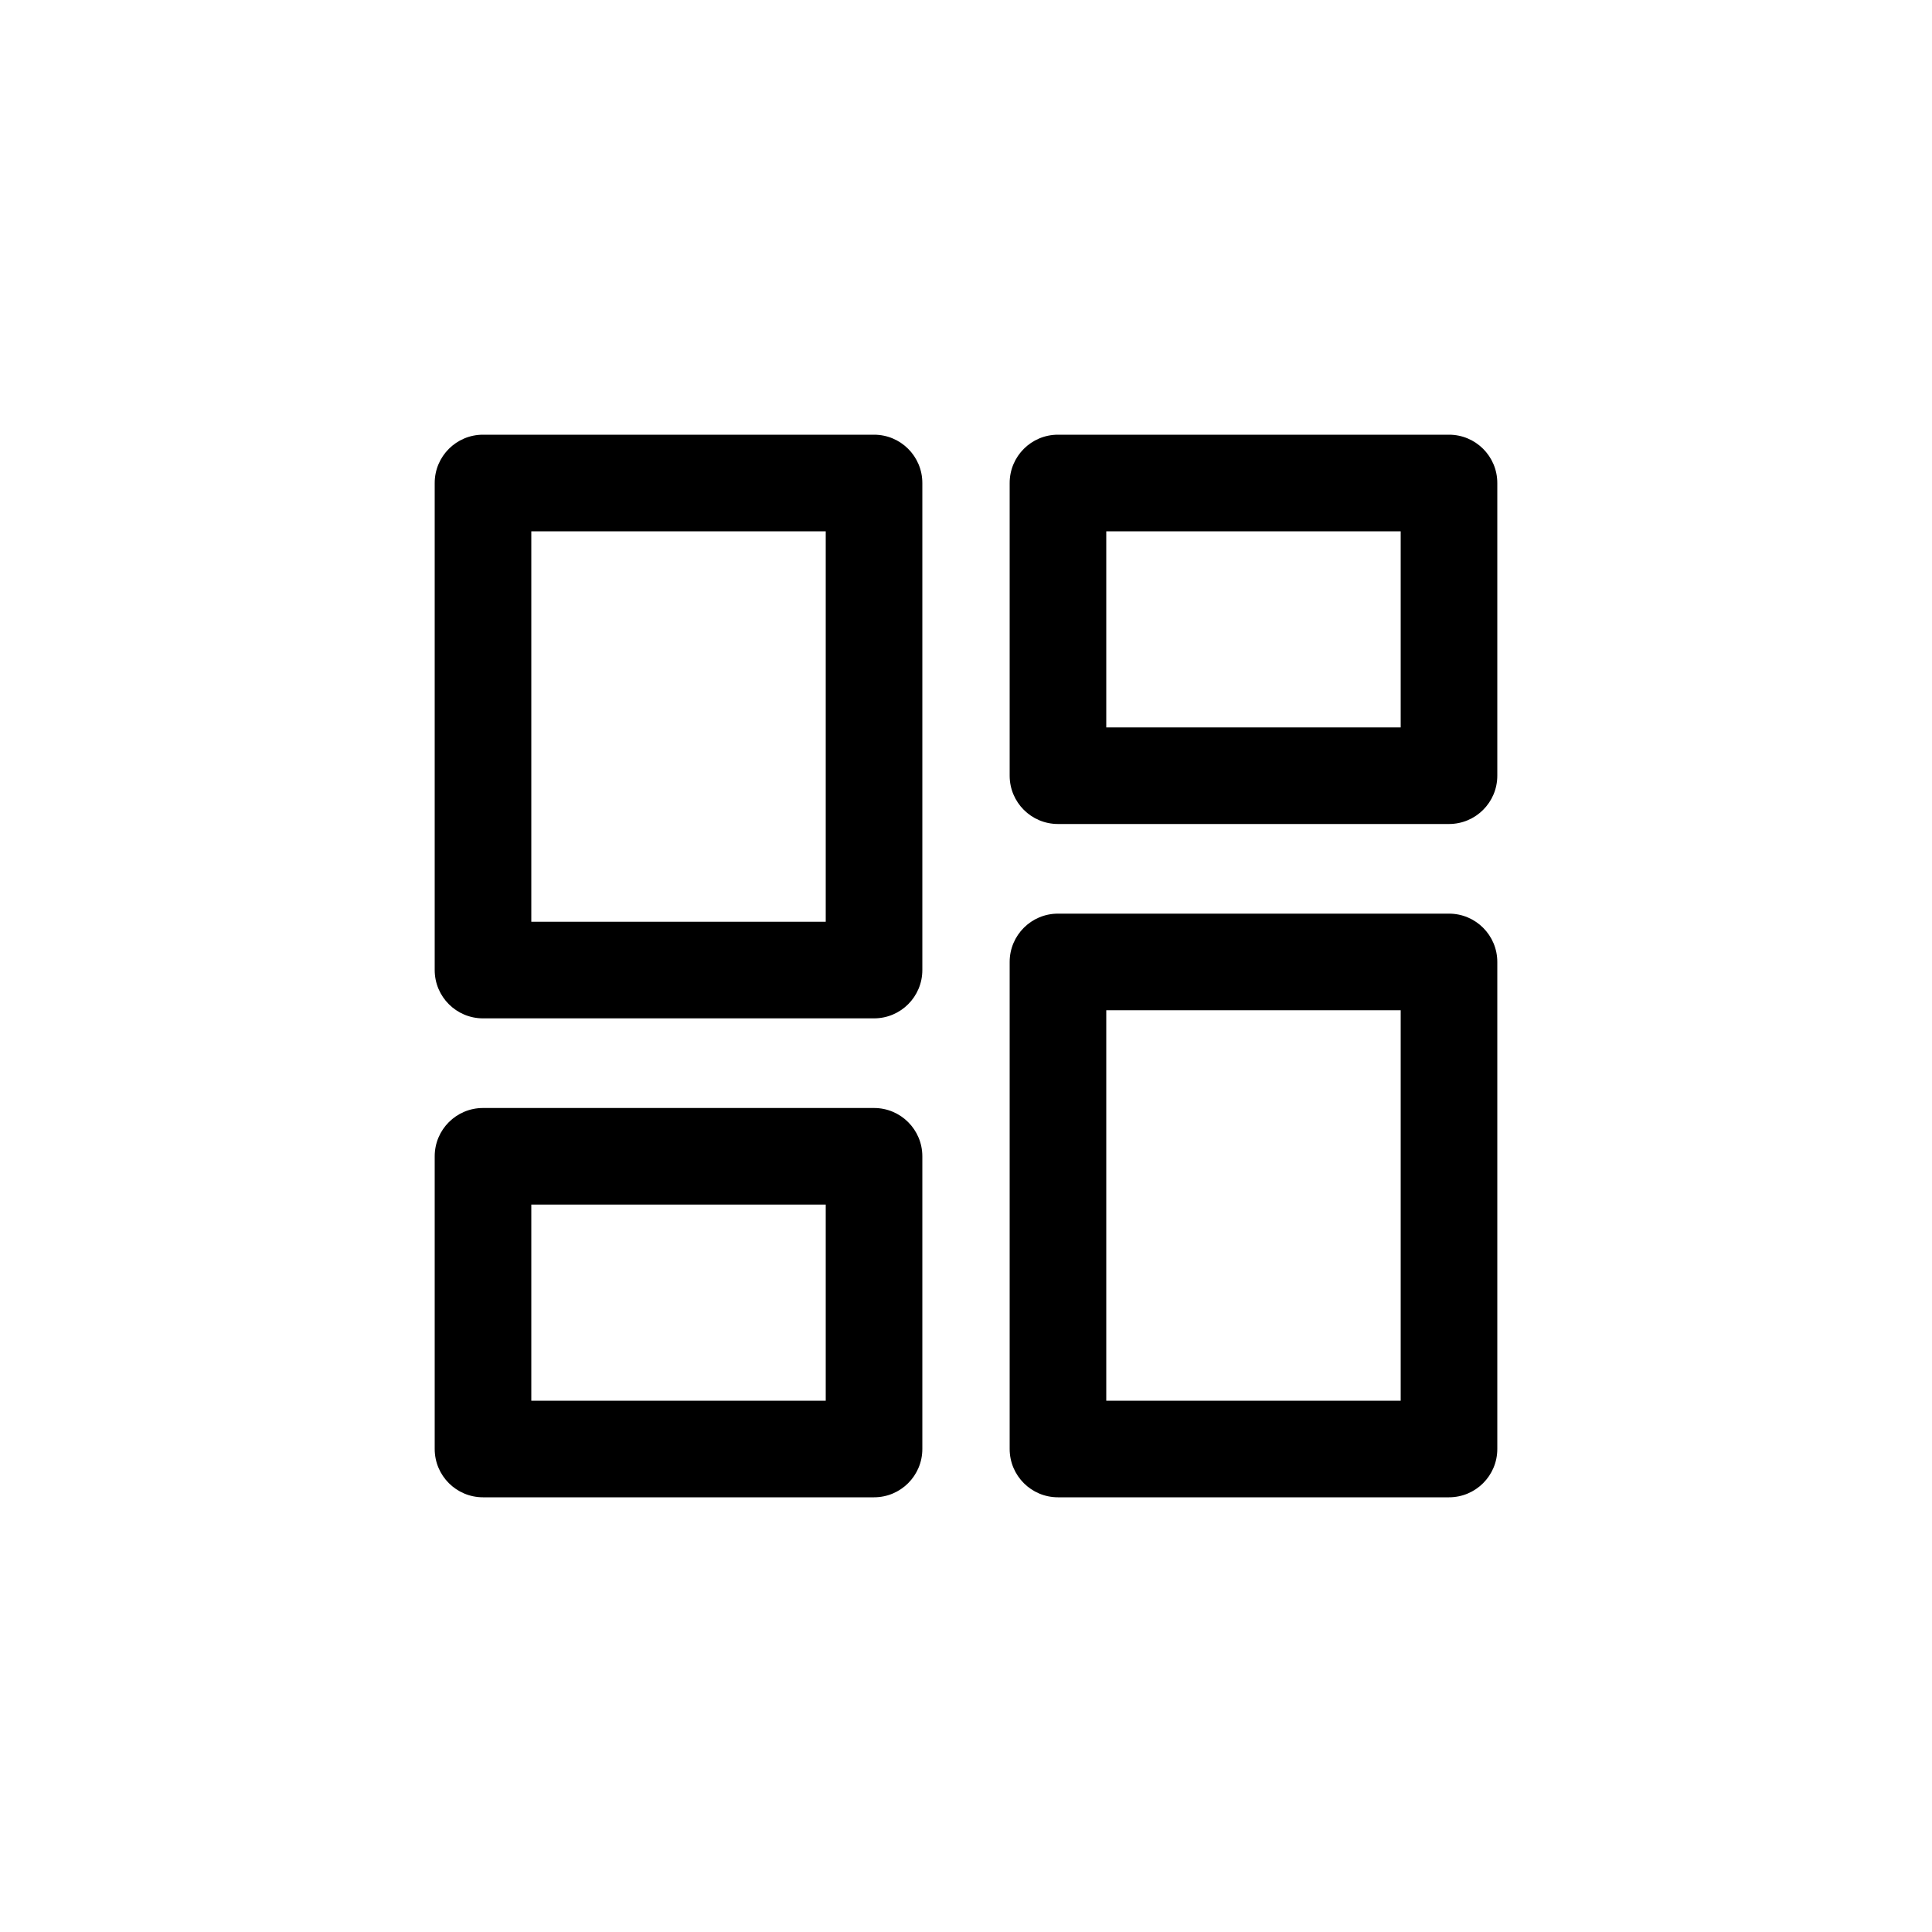
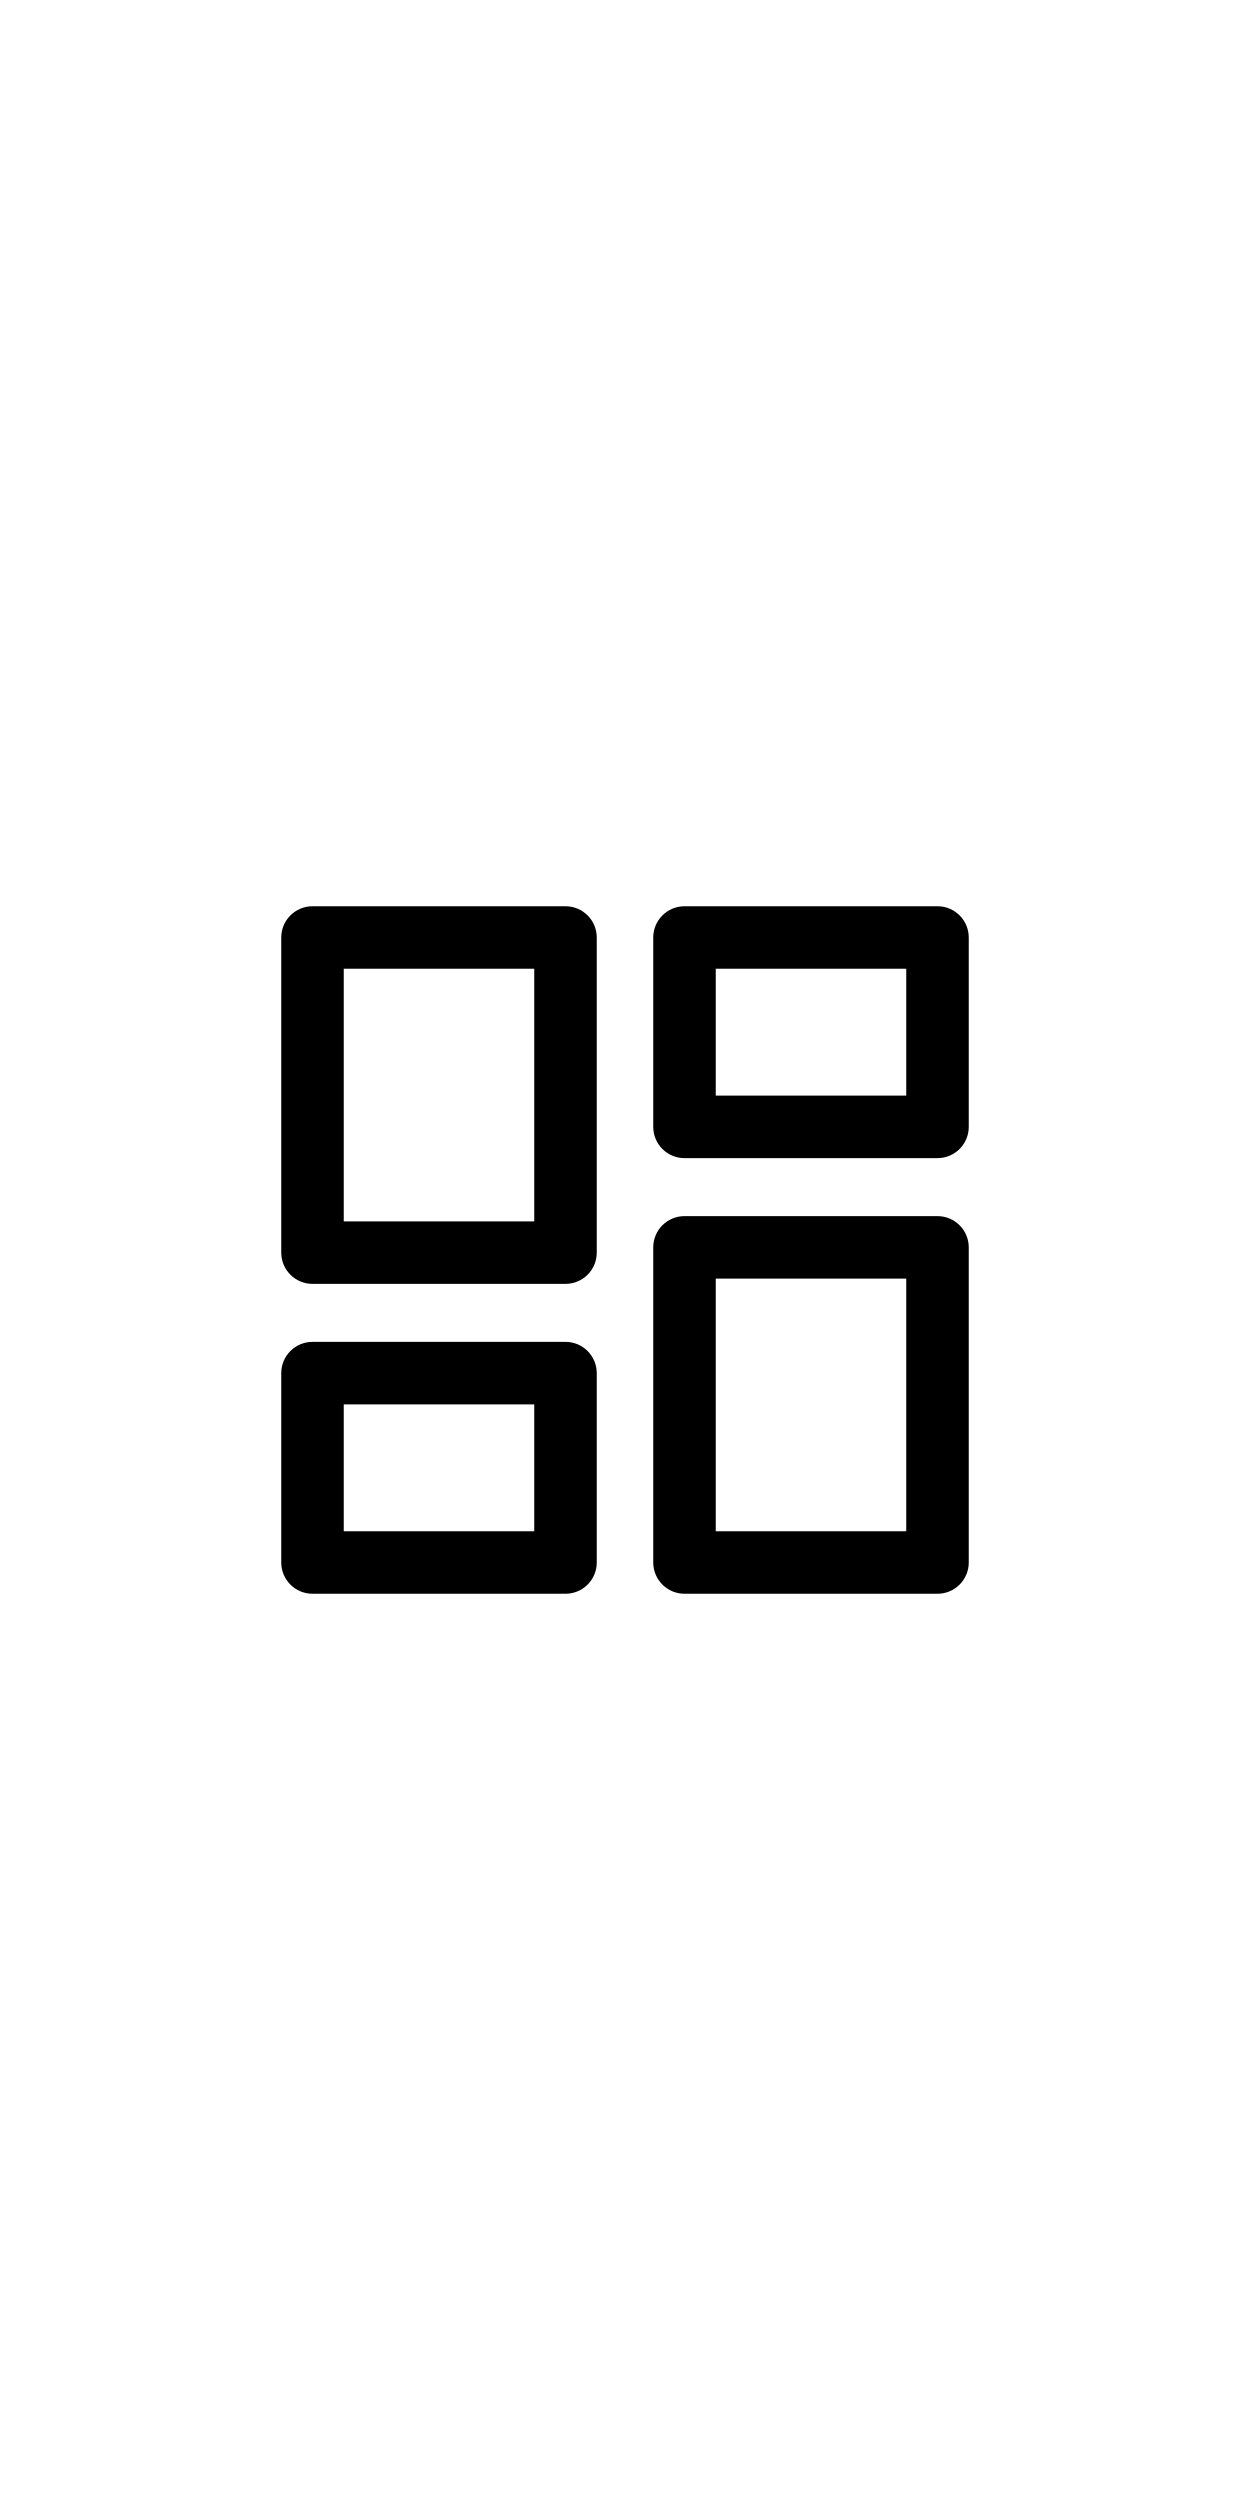
- <svg xmlns="http://www.w3.org/2000/svg" class="svg-icon" style="width: 1em; height: 1em;vertical-align: middle;fill: currentColor;overflow: hidden;" viewBox="0 0 1024 1024" version="1.1">
+ <svg xmlns="http://www.w3.org/2000/svg" class="svg-icon" style="width: 0.5em; height: 1em;vertical-align: middle;fill: currentColor;overflow: hidden;" viewBox="0 0 1024 1024" version="1.1">
  <path d="M586.342 385.536H742.4V281.6h-156.058v103.936z m-25.6-155.136H768a25.6 25.6 0 0 1 25.6 25.6v155.136a25.6 25.6 0 0 1-25.6 25.6h-207.258a25.6 25.6 0 0 1-25.6-25.6V256a25.6 25.6 0 0 1 25.6-25.6z m181.658 512v-206.95h-156.058V742.4H742.4z m-207.258 25.6V509.85a25.6 25.6 0 0 1 25.6-25.6H768a25.6 25.6 0 0 1 25.6 25.6V768a25.6 25.6 0 0 1-25.6 25.6h-207.258a25.6 25.6 0 0 1-25.6-25.6z m-97.485-25.6v-103.936H281.6v103.936h156.058zM230.4 768v-155.136a25.6 25.6 0 0 1 25.6-25.6h207.258a25.6 25.6 0 0 1 25.6 25.6V768a25.6 25.6 0 0 1-25.6 25.6H256a25.6 25.6 0 0 1-25.6-25.6z m207.258-279.45V281.6H281.6v206.95h156.058z m-207.258 25.6V256a25.6 25.6 0 0 1 25.6-25.6h207.258a25.6 25.6 0 0 1 25.6 25.6v258.15a25.6 25.6 0 0 1-25.6 25.6H256a25.6 25.6 0 0 1-25.6-25.6z" />
</svg>
